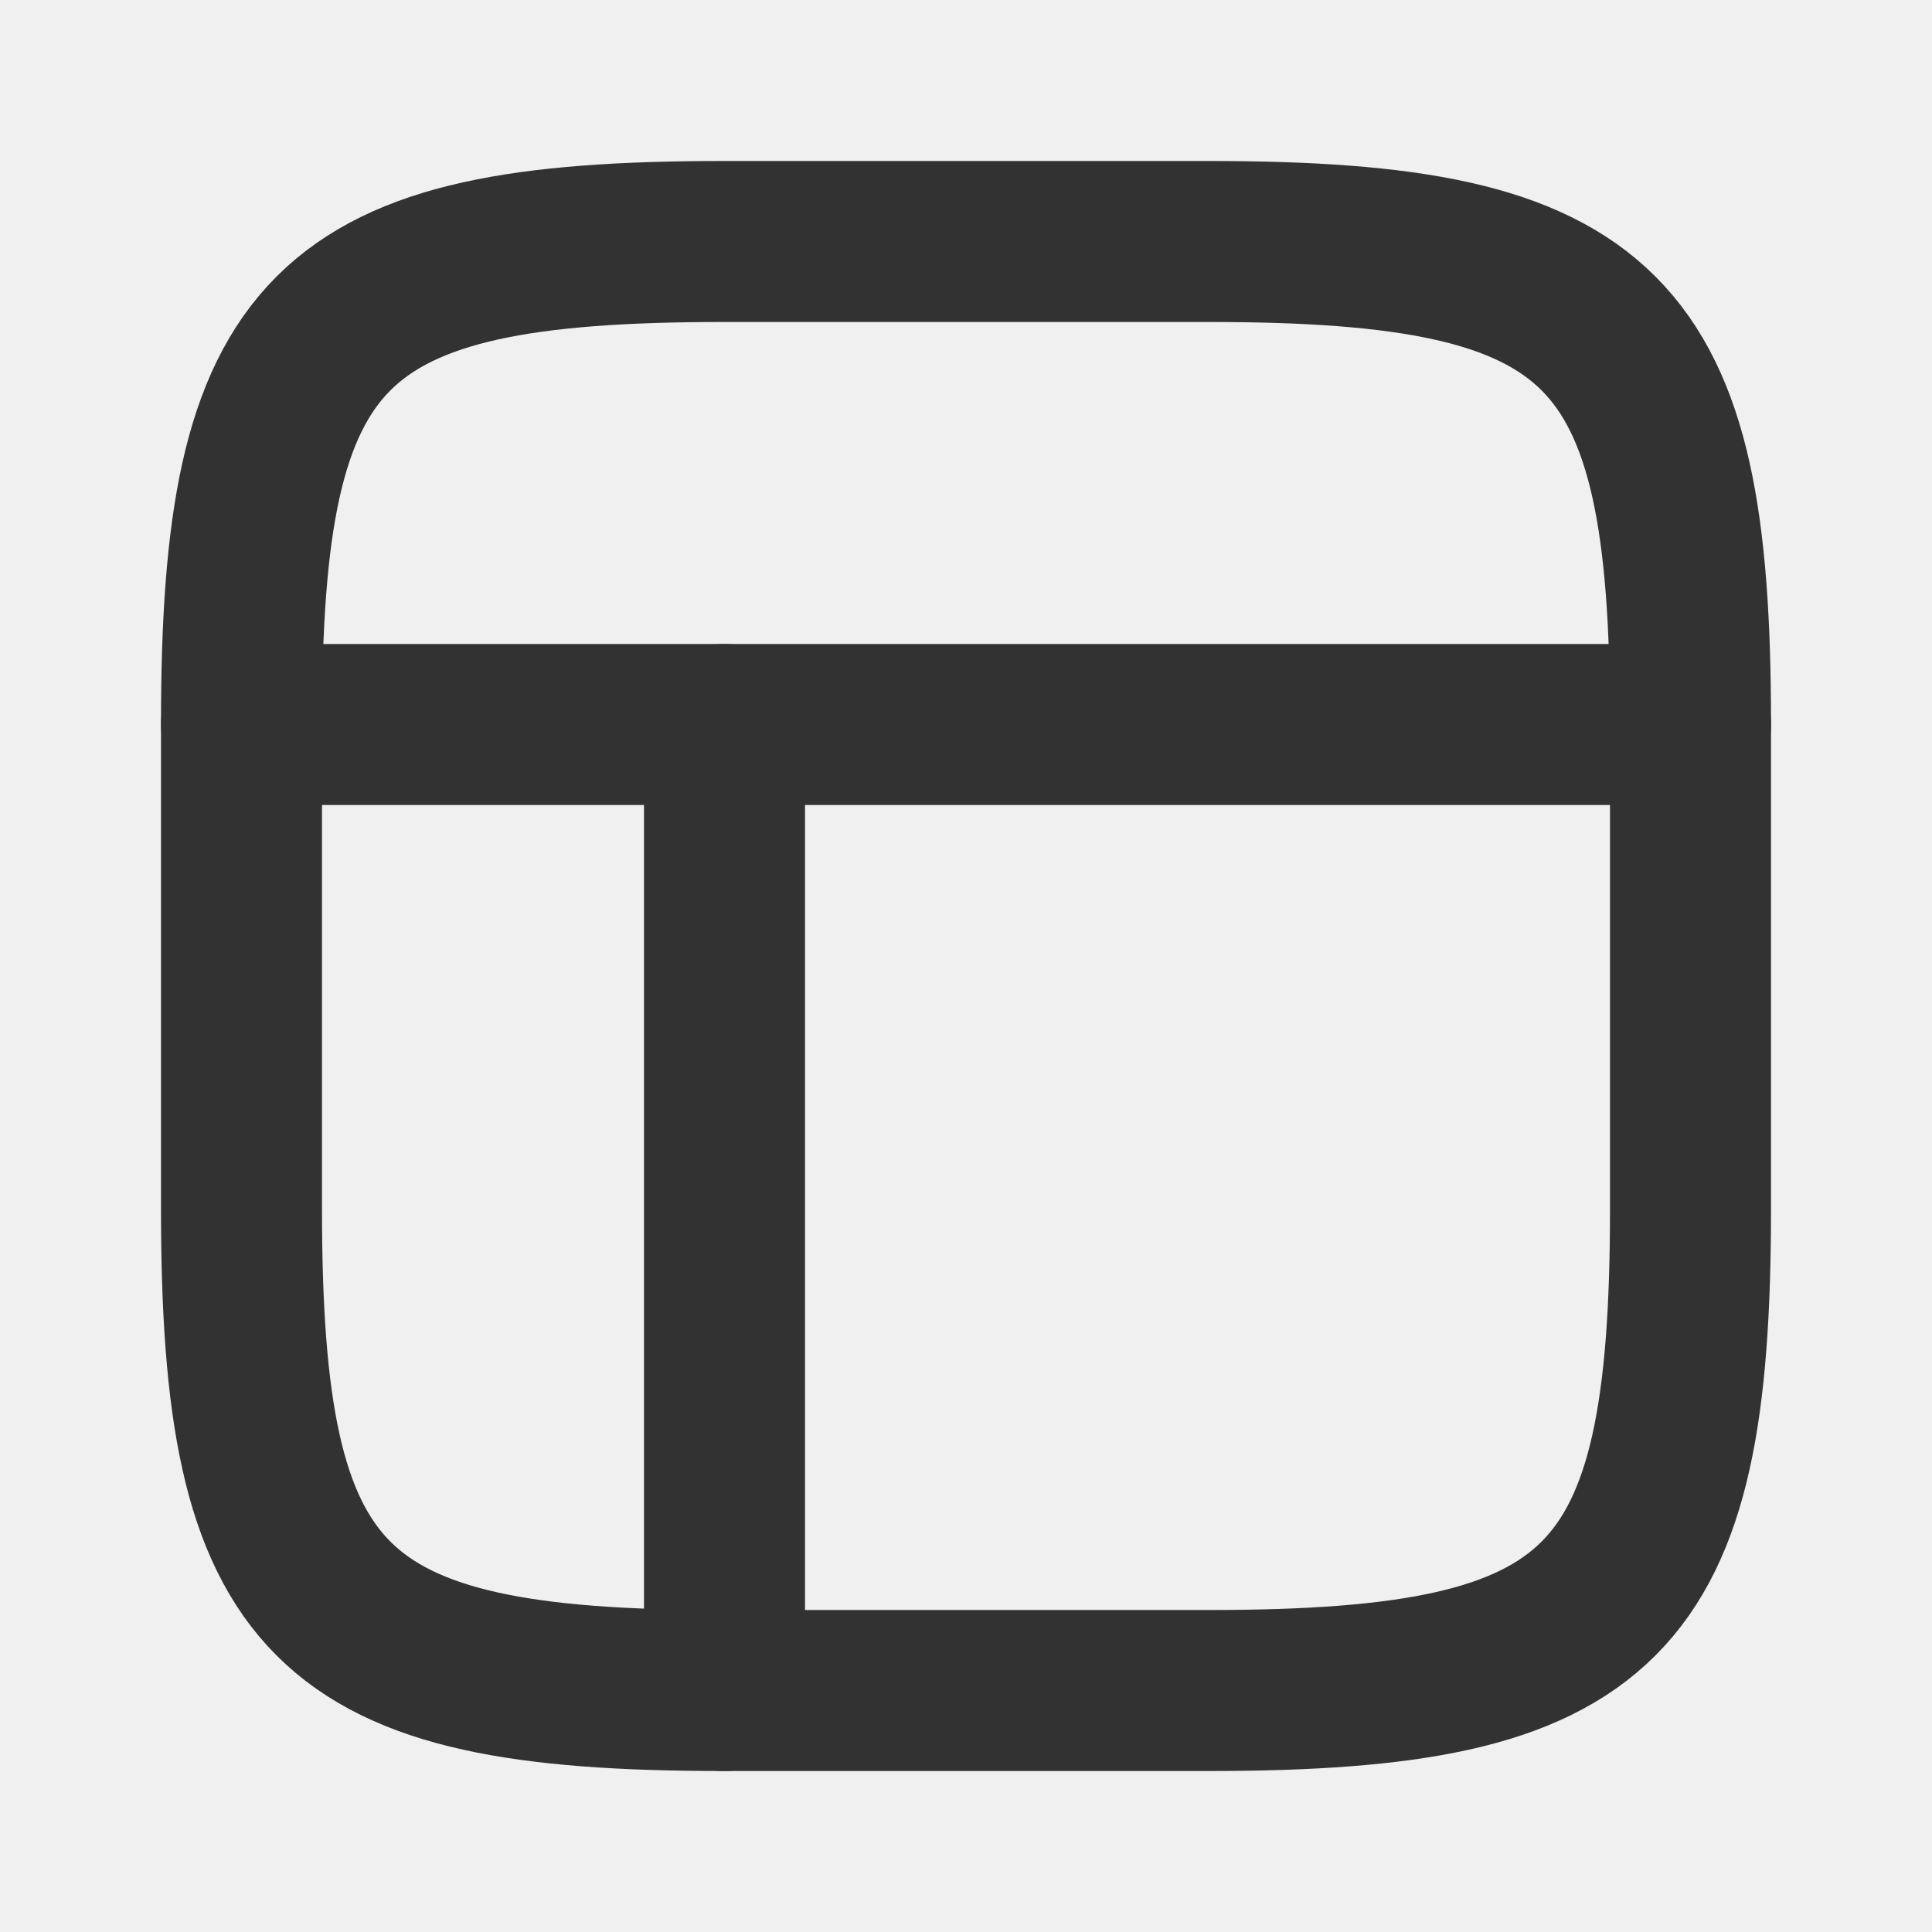
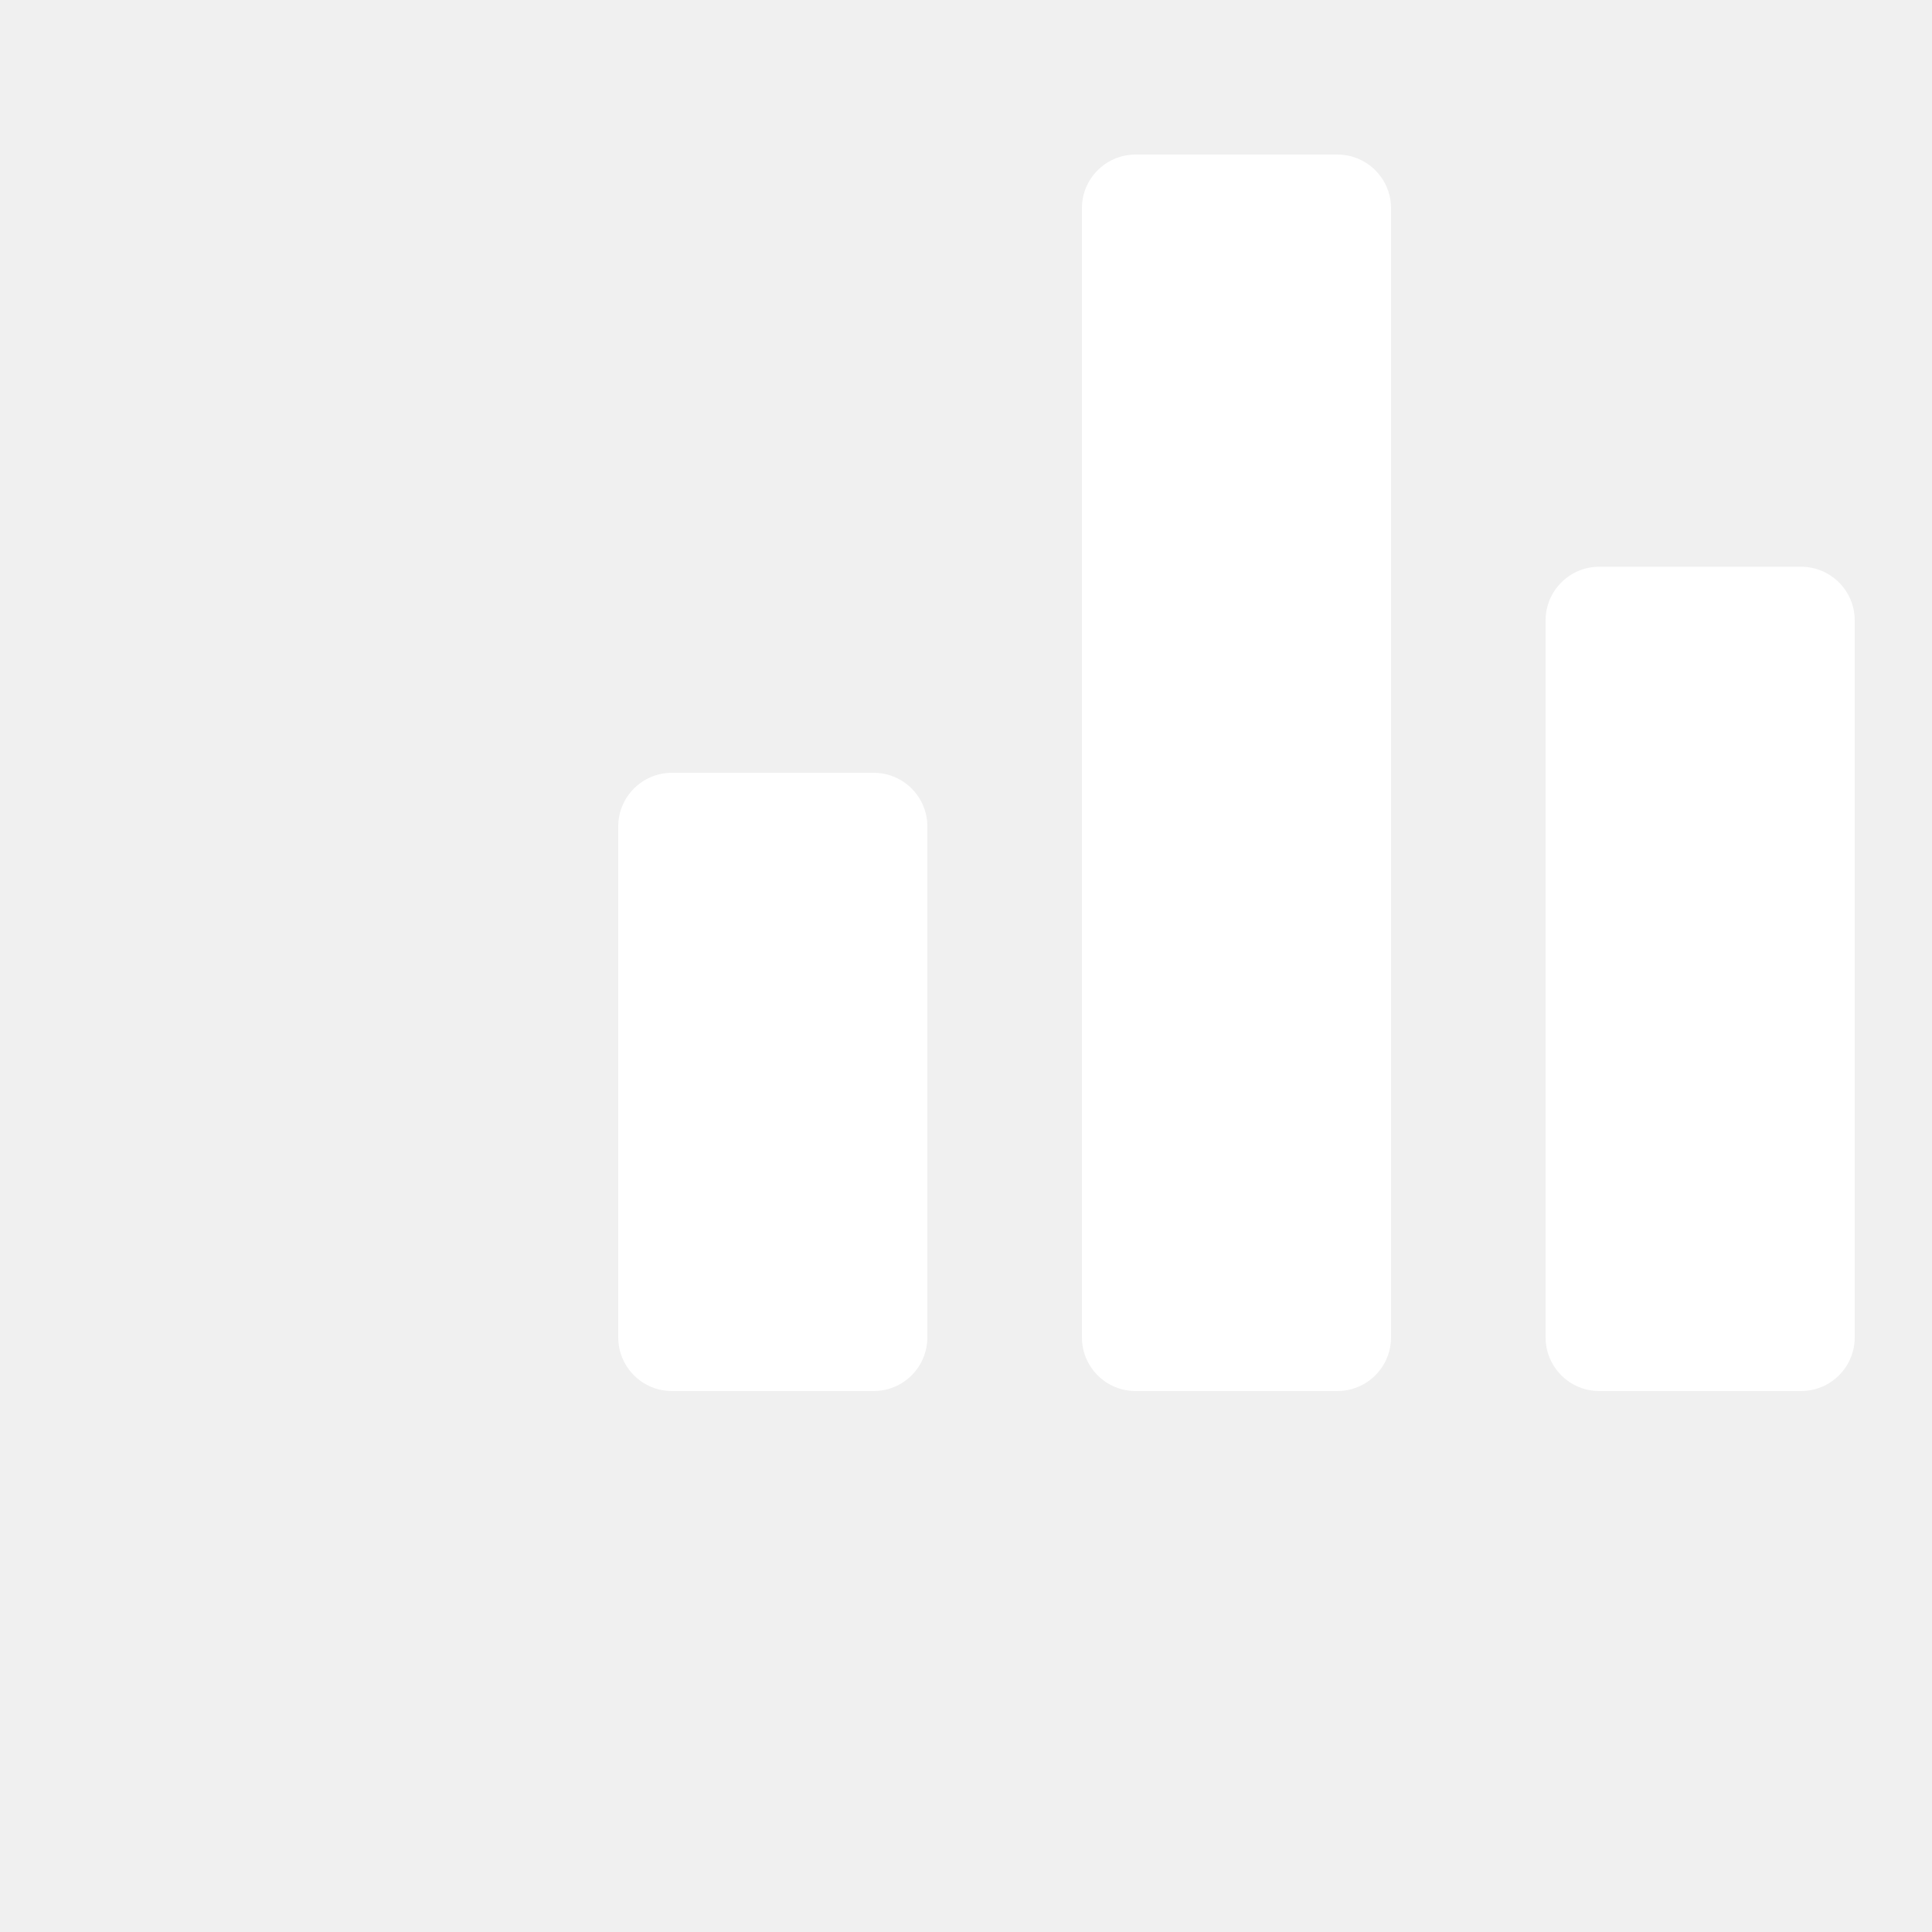
- <svg xmlns="http://www.w3.org/2000/svg" width="800" height="800" viewBox="0 0 800 800" fill="none">
-   <path d="M100 299.2C100 135.159 135.159 100 299.2 100H500.8C664.84 100 700 135.159 700 299.2V500.8C700 664.84 664.84 700 500.8 700H299.2C135.159 700 100 664.84 100 500.8V299.2Z" stroke="#323232" stroke-width="66.667" />
-   <path d="M700 300H100" stroke="#323232" stroke-width="66.667" stroke-linecap="round" stroke-linejoin="round" />
-   <path d="M300 700V300" stroke="#323232" stroke-width="66.667" stroke-linecap="round" stroke-linejoin="round" />
+ <svg xmlns="http://www.w3.org/2000/svg" width="50" height="50" viewBox="0 0 50 50" fill="none">
+   <path d="M22.611 20H17.389C16.622 20 16 20.622 16 21.389V34.611C16 35.378 16.622 36 17.389 36H22.611C23.378 36 24 35.378 24 34.611V21.389C24 20.622 23.378 20 22.611 20Z" fill="white" />
+   <path d="M34.611 4H29.389C28.622 4 28 4.622 28 5.389V34.611C28 35.378 28.622 36 29.389 36H34.611C35.378 36 36 35.378 36 34.611V5.389C36 4.622 35.378 4 34.611 4Z" fill="white" />
+   <path d="M46.611 14.667H41.389C40.622 14.667 40 15.289 40 16.055V34.611C40 35.378 40.622 36 41.389 36H46.611C47.378 36 48 35.378 48 34.611V16.055C48 15.289 47.378 14.667 46.611 14.667Z" fill="white" />
</svg>
